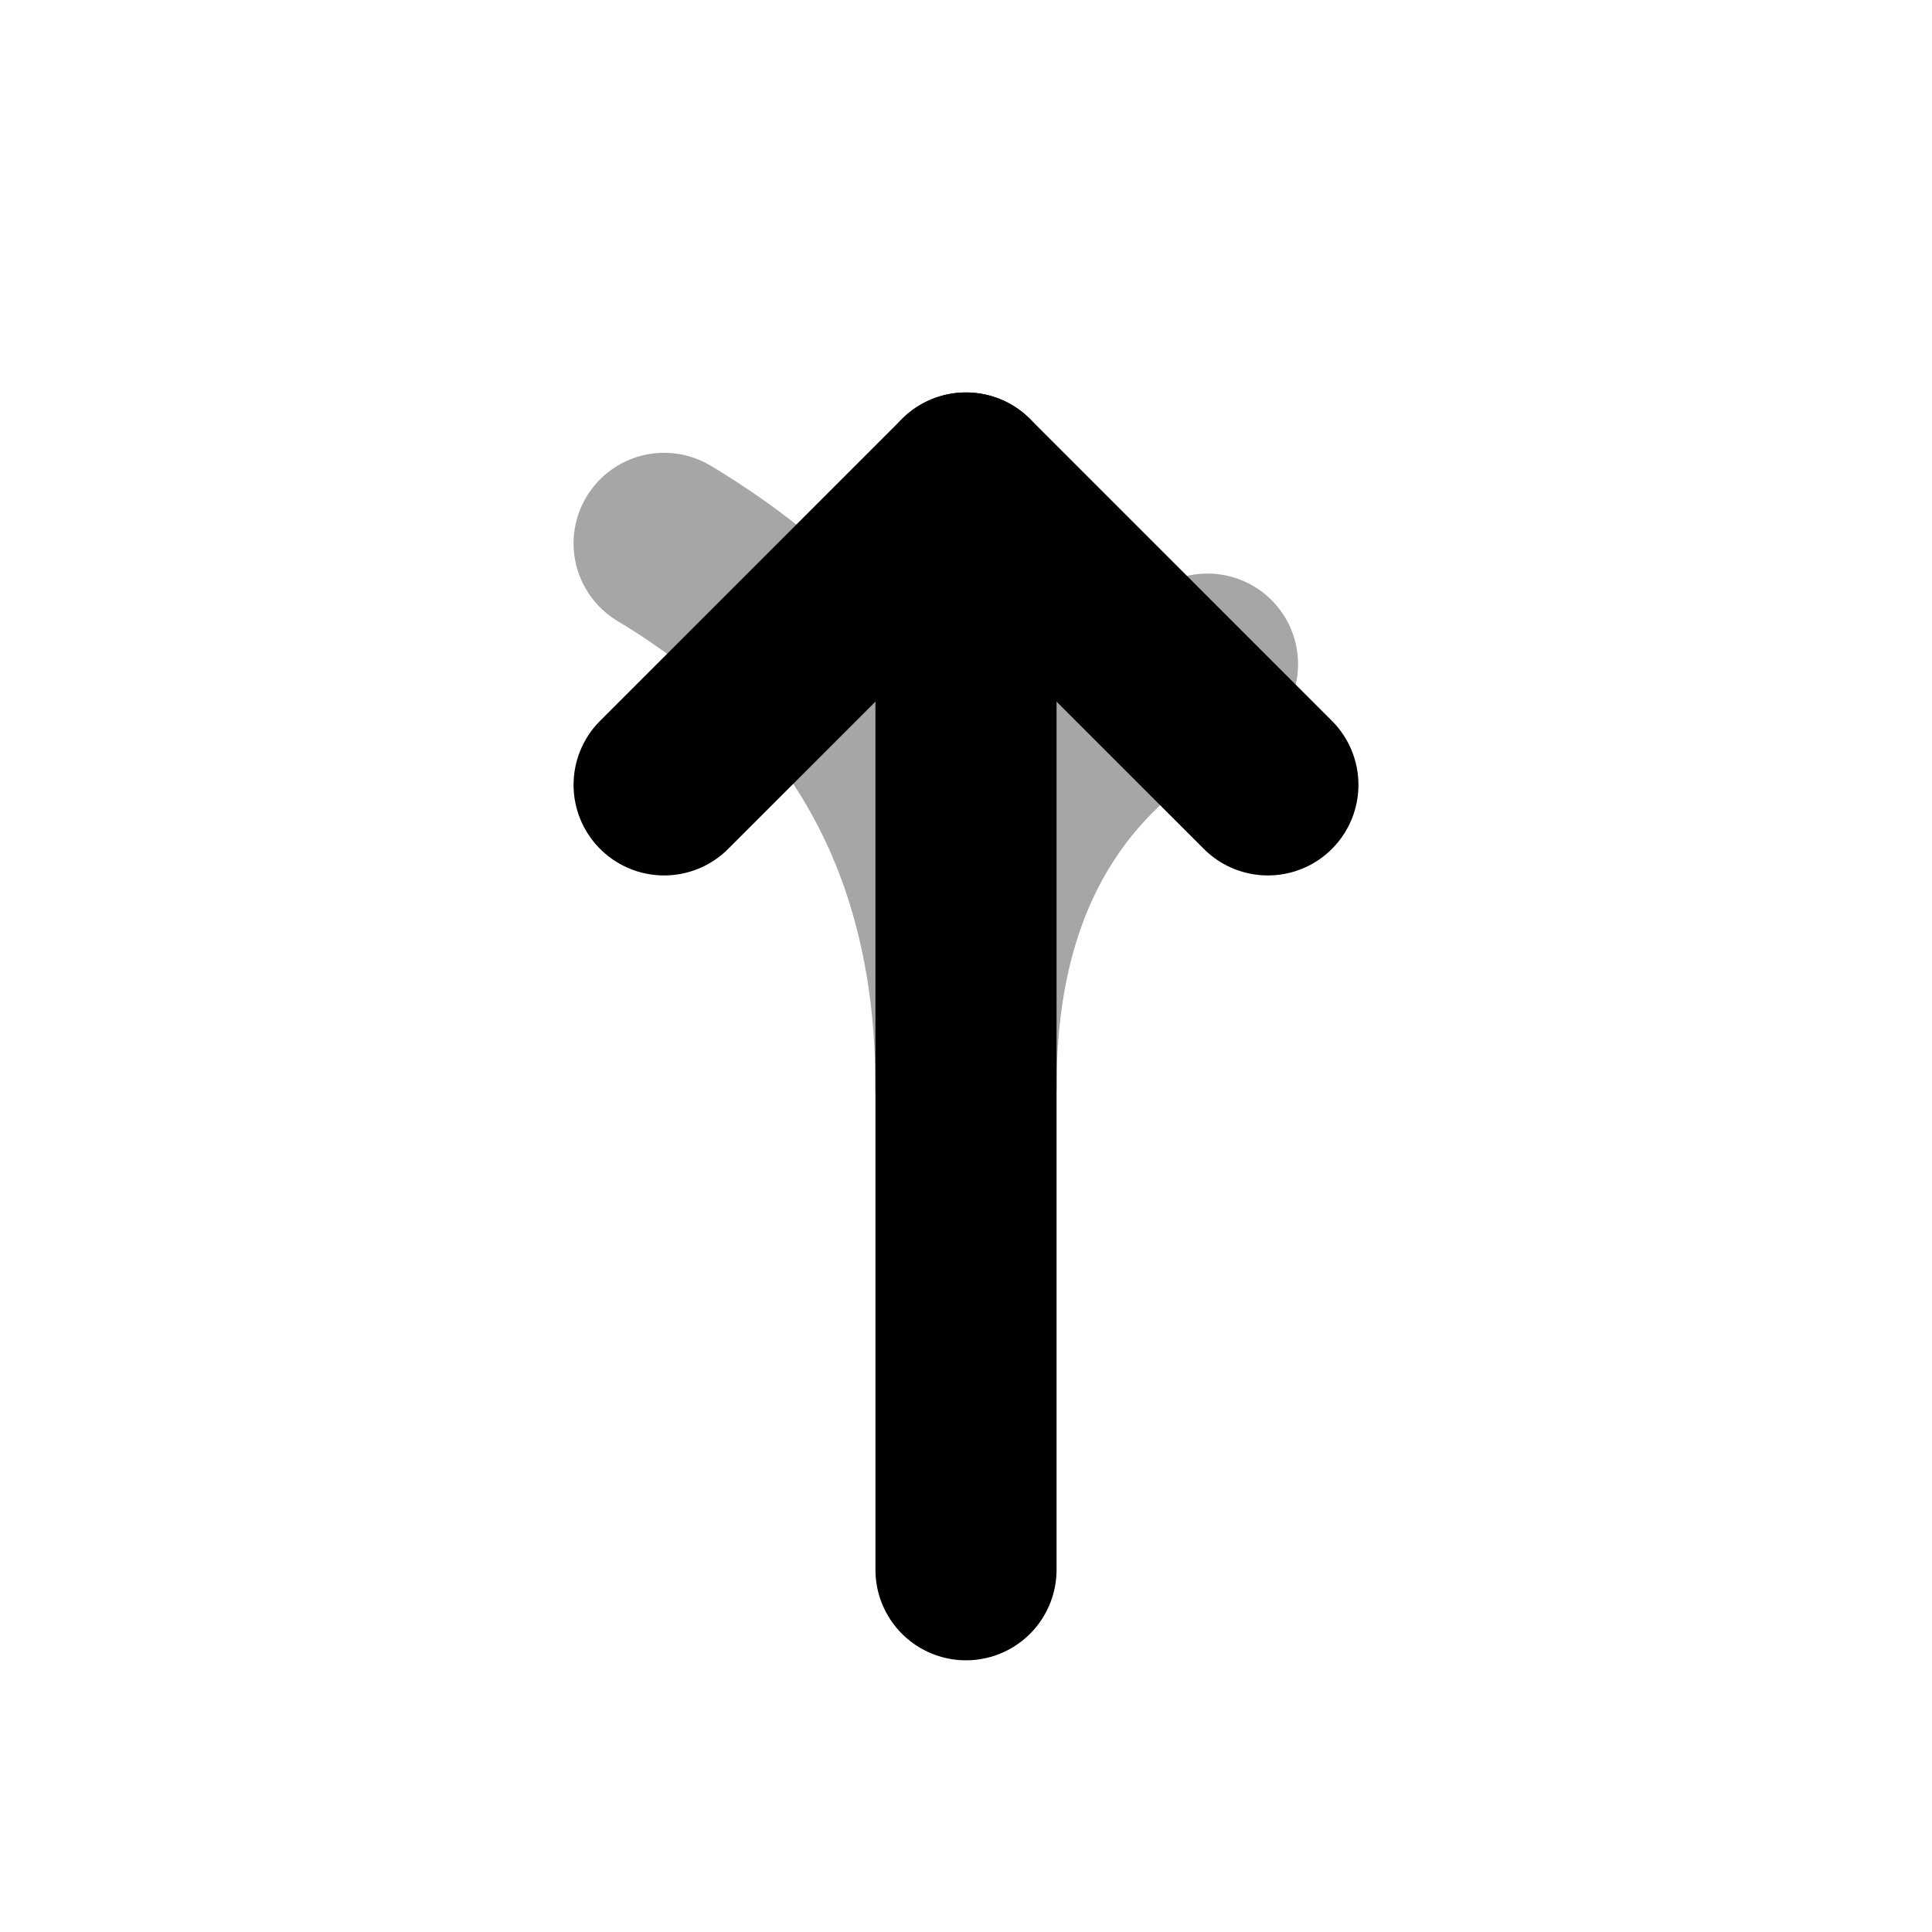
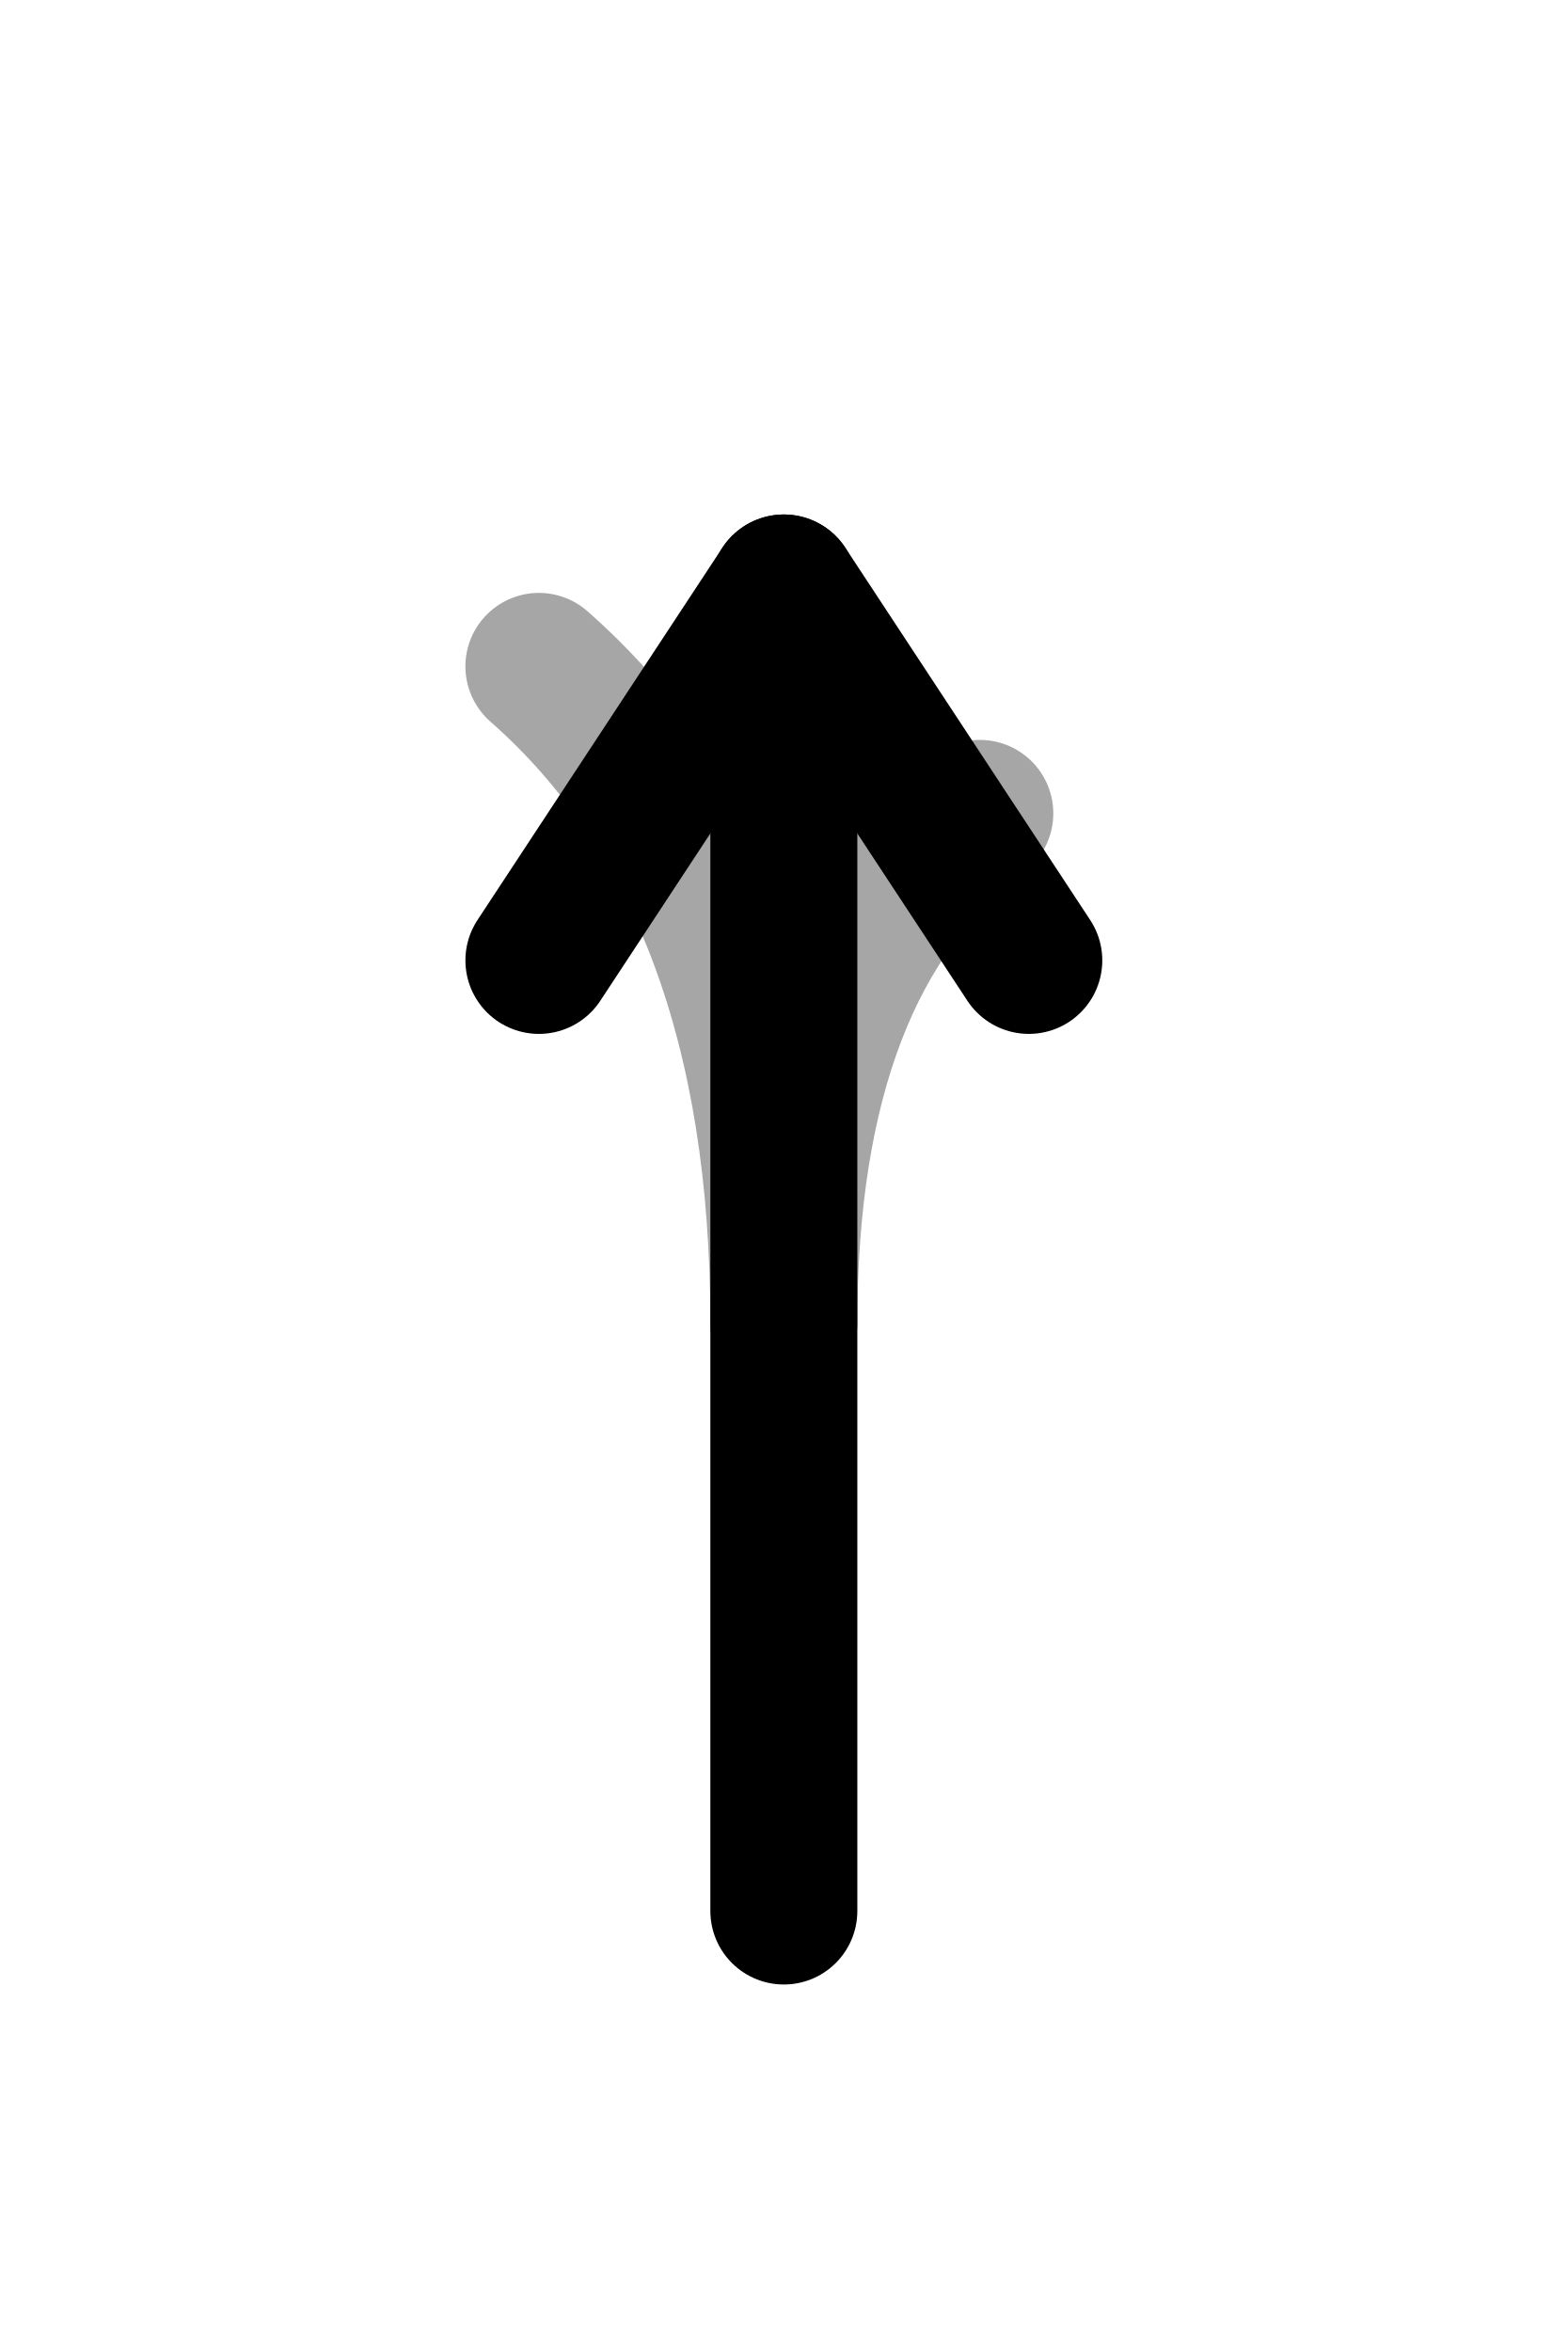
- <svg xmlns="http://www.w3.org/2000/svg" viewBox="0 0 16 16" fill="none" stroke="currentColor" stroke-width="1.5" stroke-linecap="round" stroke-linejoin="round">
-   <path d="M8 13 V4" />
-   <path d="M5.5 6.5 L8 4 L10.5 6.5" />
-   <path d="M8 9 Q8 6 5.5 4.5" opacity="0.35" />
-   <path d="M8 9 Q8 6.5 10 5.5" opacity="0.35" />
+ <svg xmlns="http://www.w3.org/2000/svg" viewBox="0 0 16 24" fill="none" stroke="currentColor" stroke-width="1.5" stroke-linecap="round" stroke-linejoin="round">
+   <path d="M8 19.5 V6" />
+   <path d="M5.5 9.8 L8 6 L10.5 9.8" />
+   <path d="M8 13.5 Q8 9 5.5 6.8" opacity="0.35" />
+   <path d="M8 13.5 Q8 9.8 10 8.3" opacity="0.35" />
</svg>
